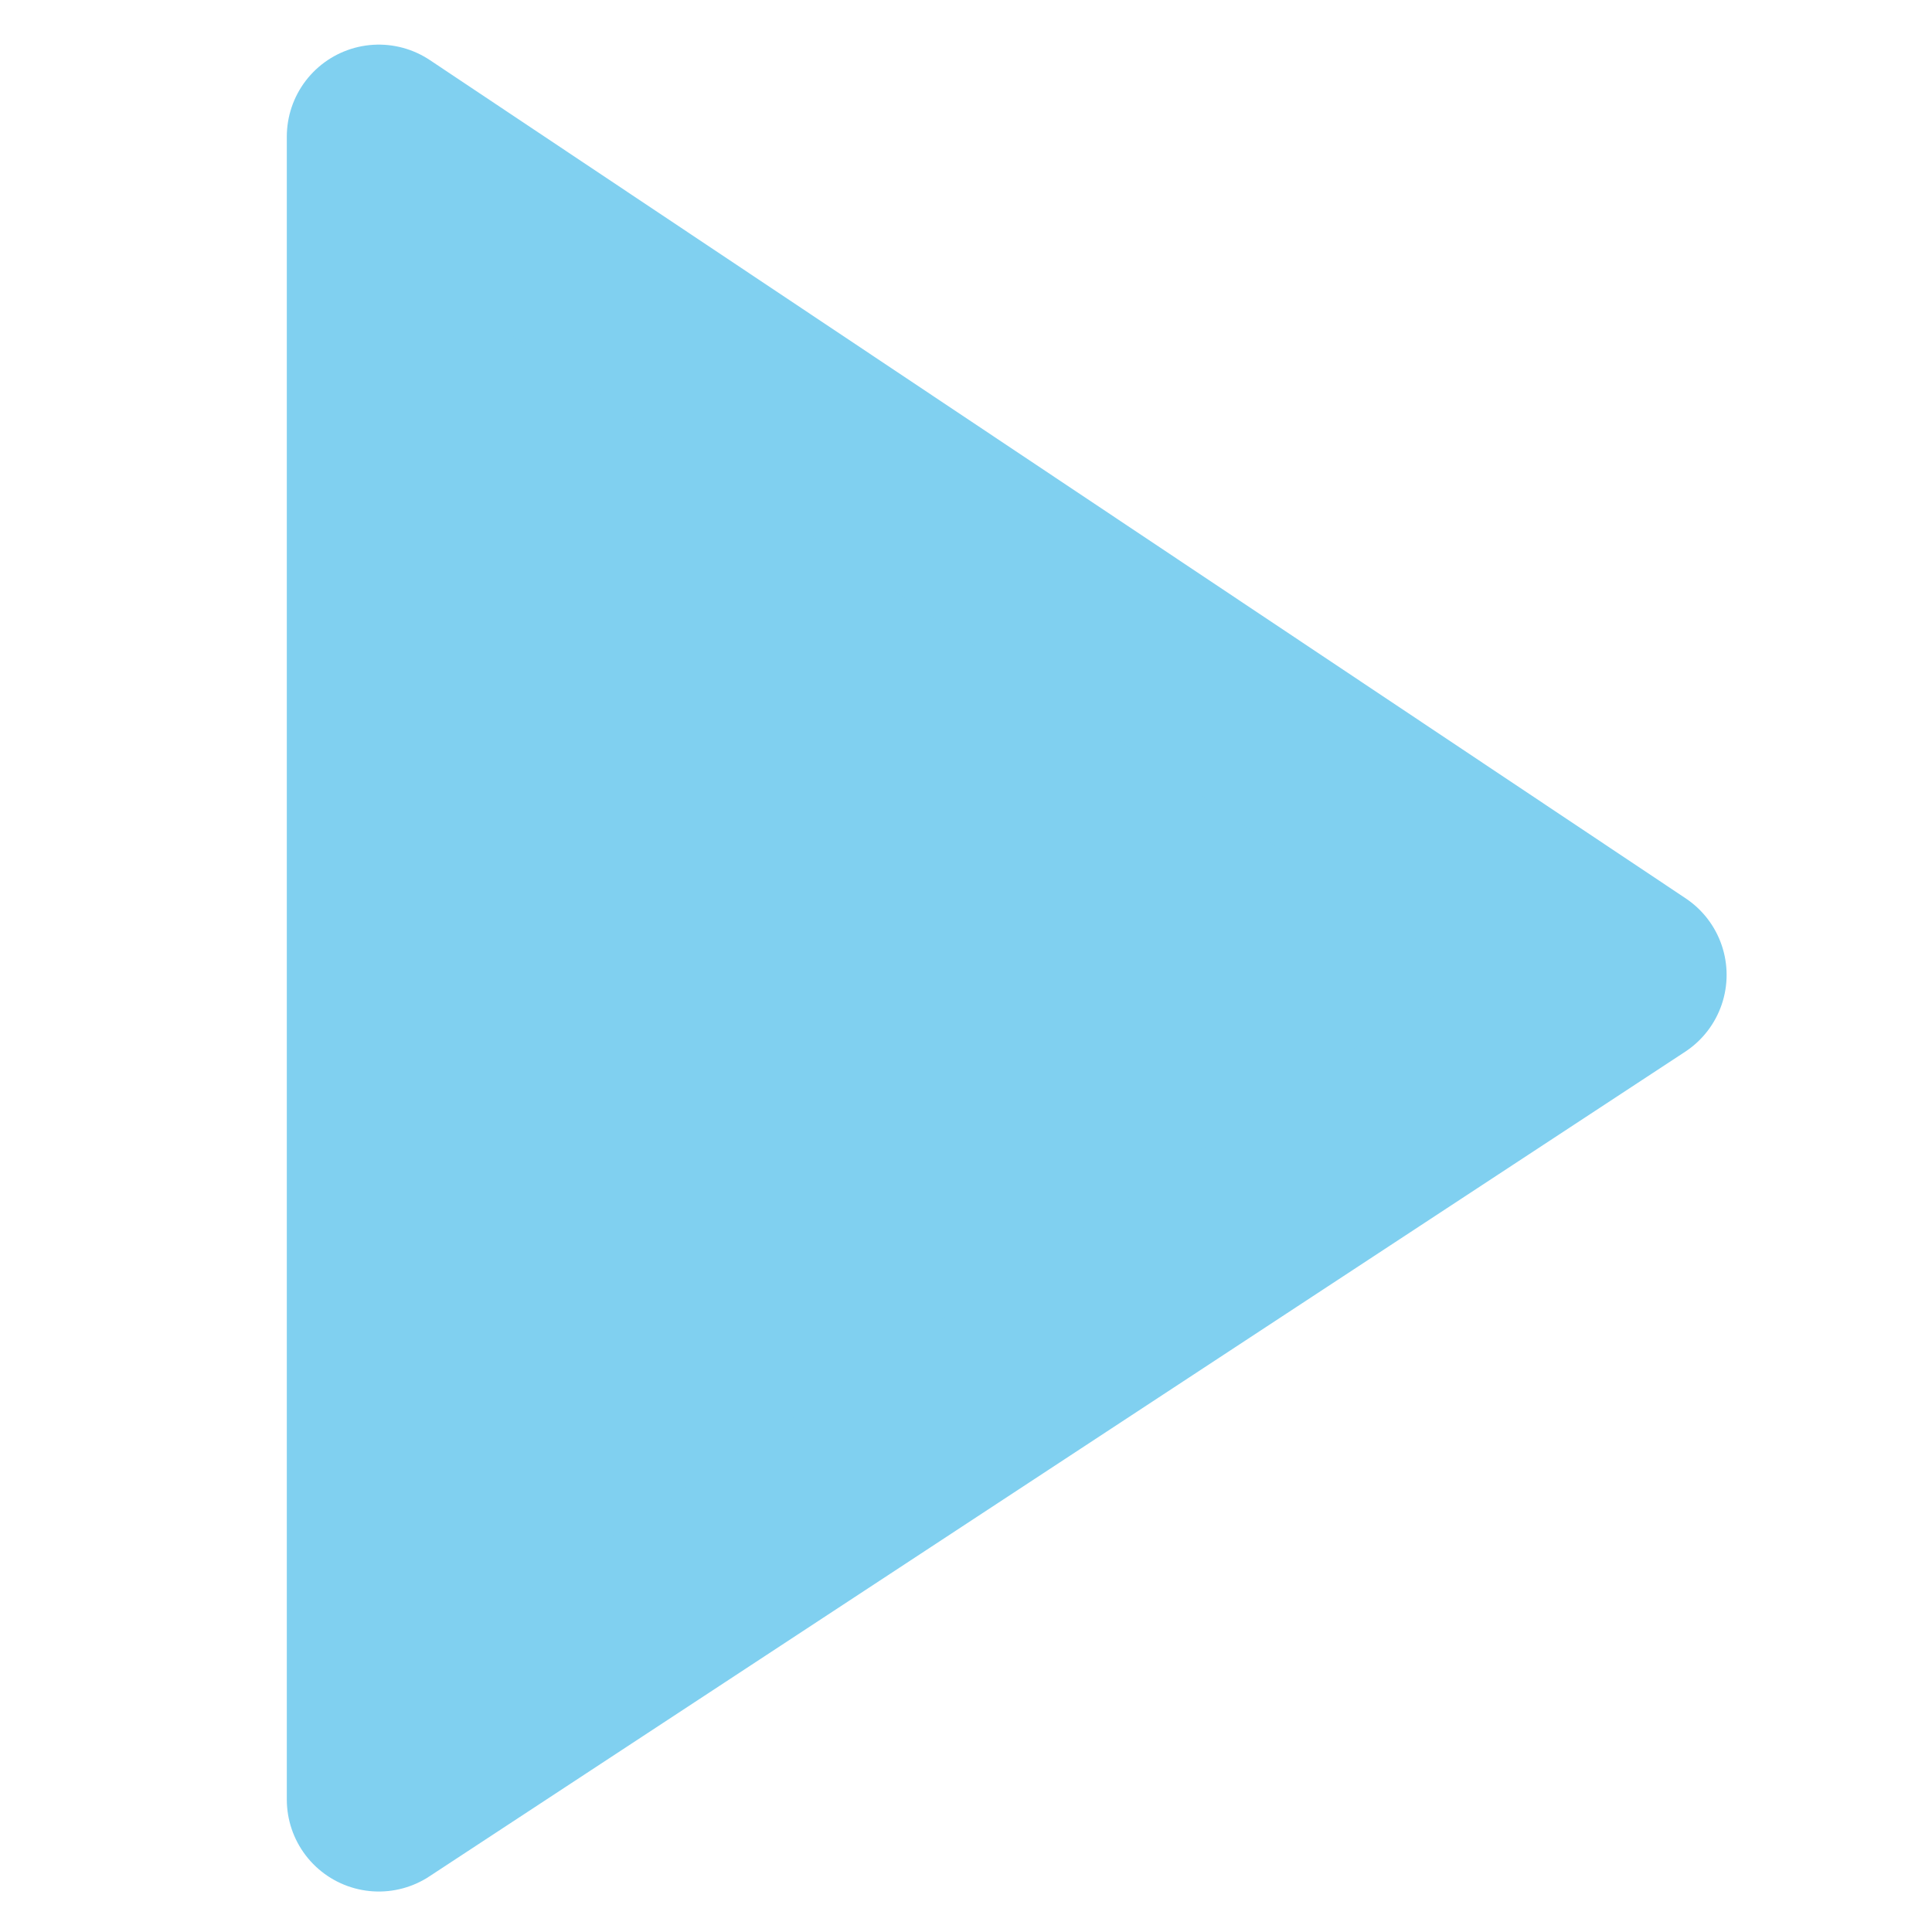
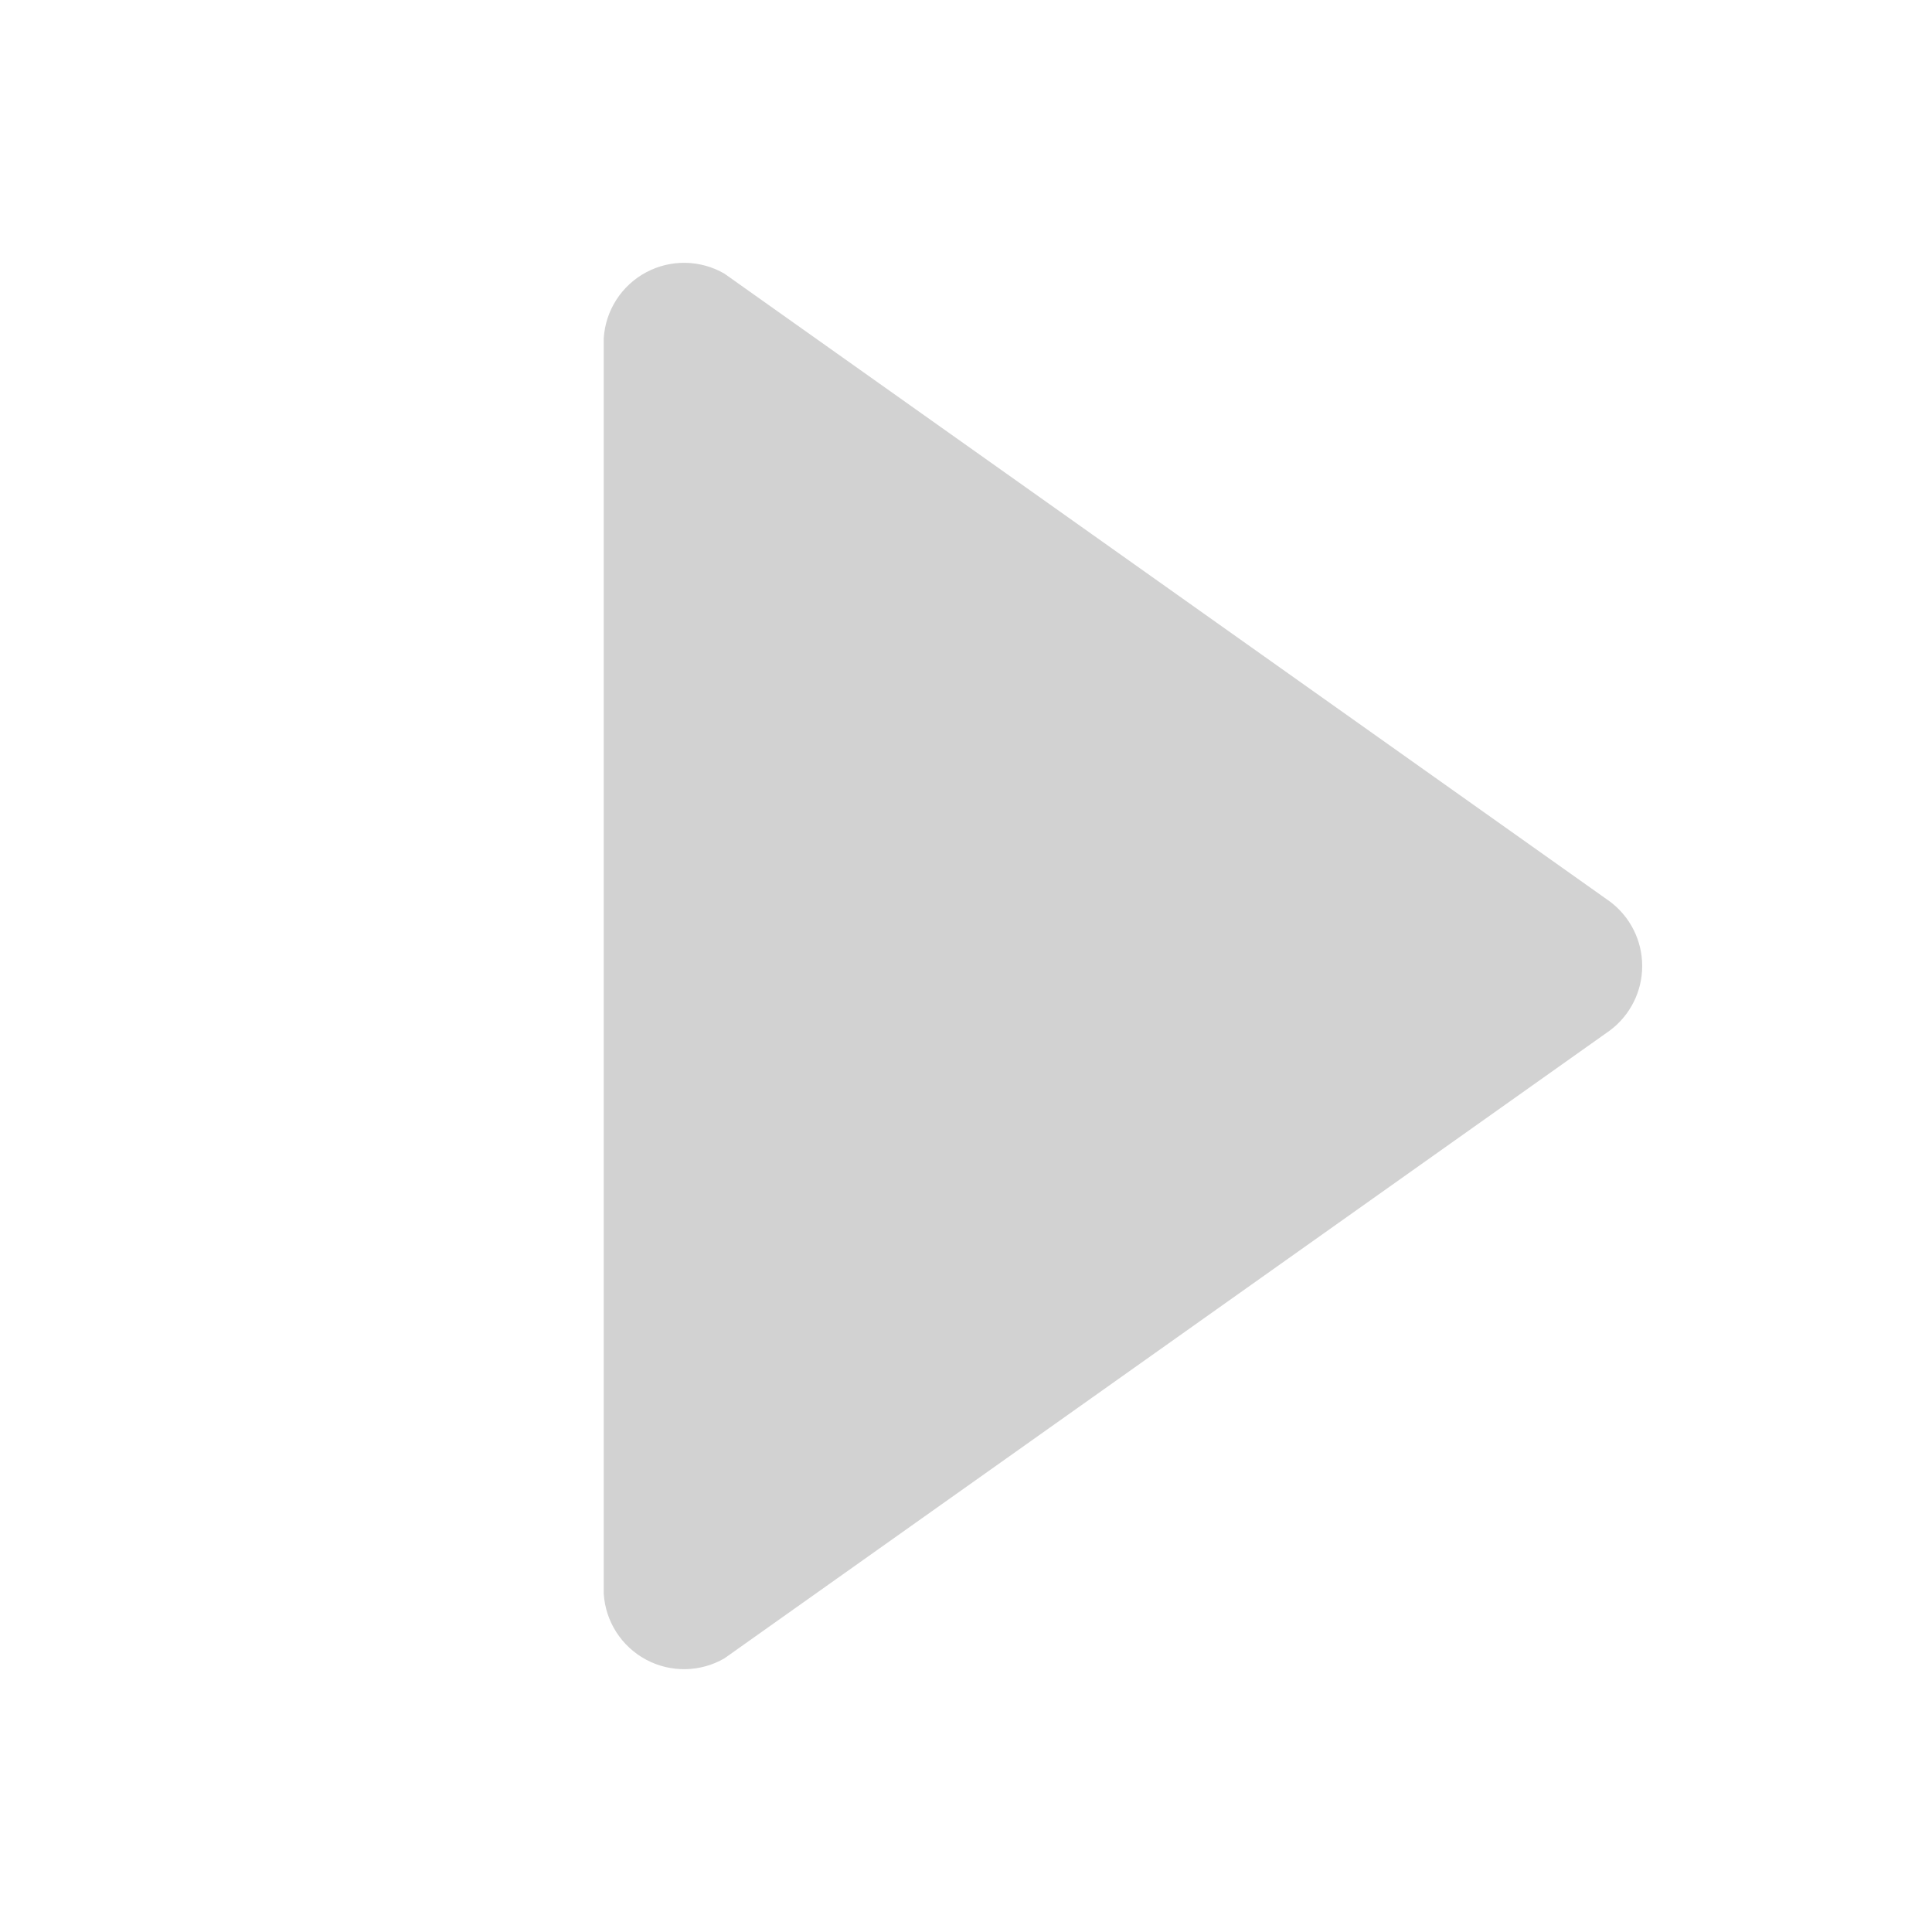
- <svg xmlns="http://www.w3.org/2000/svg" version="1.1" id="Layer_1" x="0px" y="0px" width="42px" height="42px" viewBox="0 0 42 42" xml:space="preserve">
-   <defs id="defs7" />
-   <path style="fill:#80d0f0;fill-opacity:1;stroke:#80d0f0;stroke-width:4;stroke-linecap:round;stroke-linejoin:round;stroke-miterlimit:4;stroke-dasharray:none;stroke-opacity:1" d="M 8.235,2.97 V 39.12 L 35.535,21.193 Z" id="path832" />
+ <svg xmlns="http://www.w3.org/2000/svg" width="96" height="96" viewBox="0 0 24 24" fill="none" stroke-linecap="round" stroke-linejoin="round" stroke-width="2">
+   <path d="M7.5 4.2a1 1 0 0 1 1.5-.8l11 7.8a1 1 0 0 1 0 1.6l-11 7.8a1 1 0 0 1-1.5-.8z" fill="#d2d2d2" stroke="none" />
</svg>
